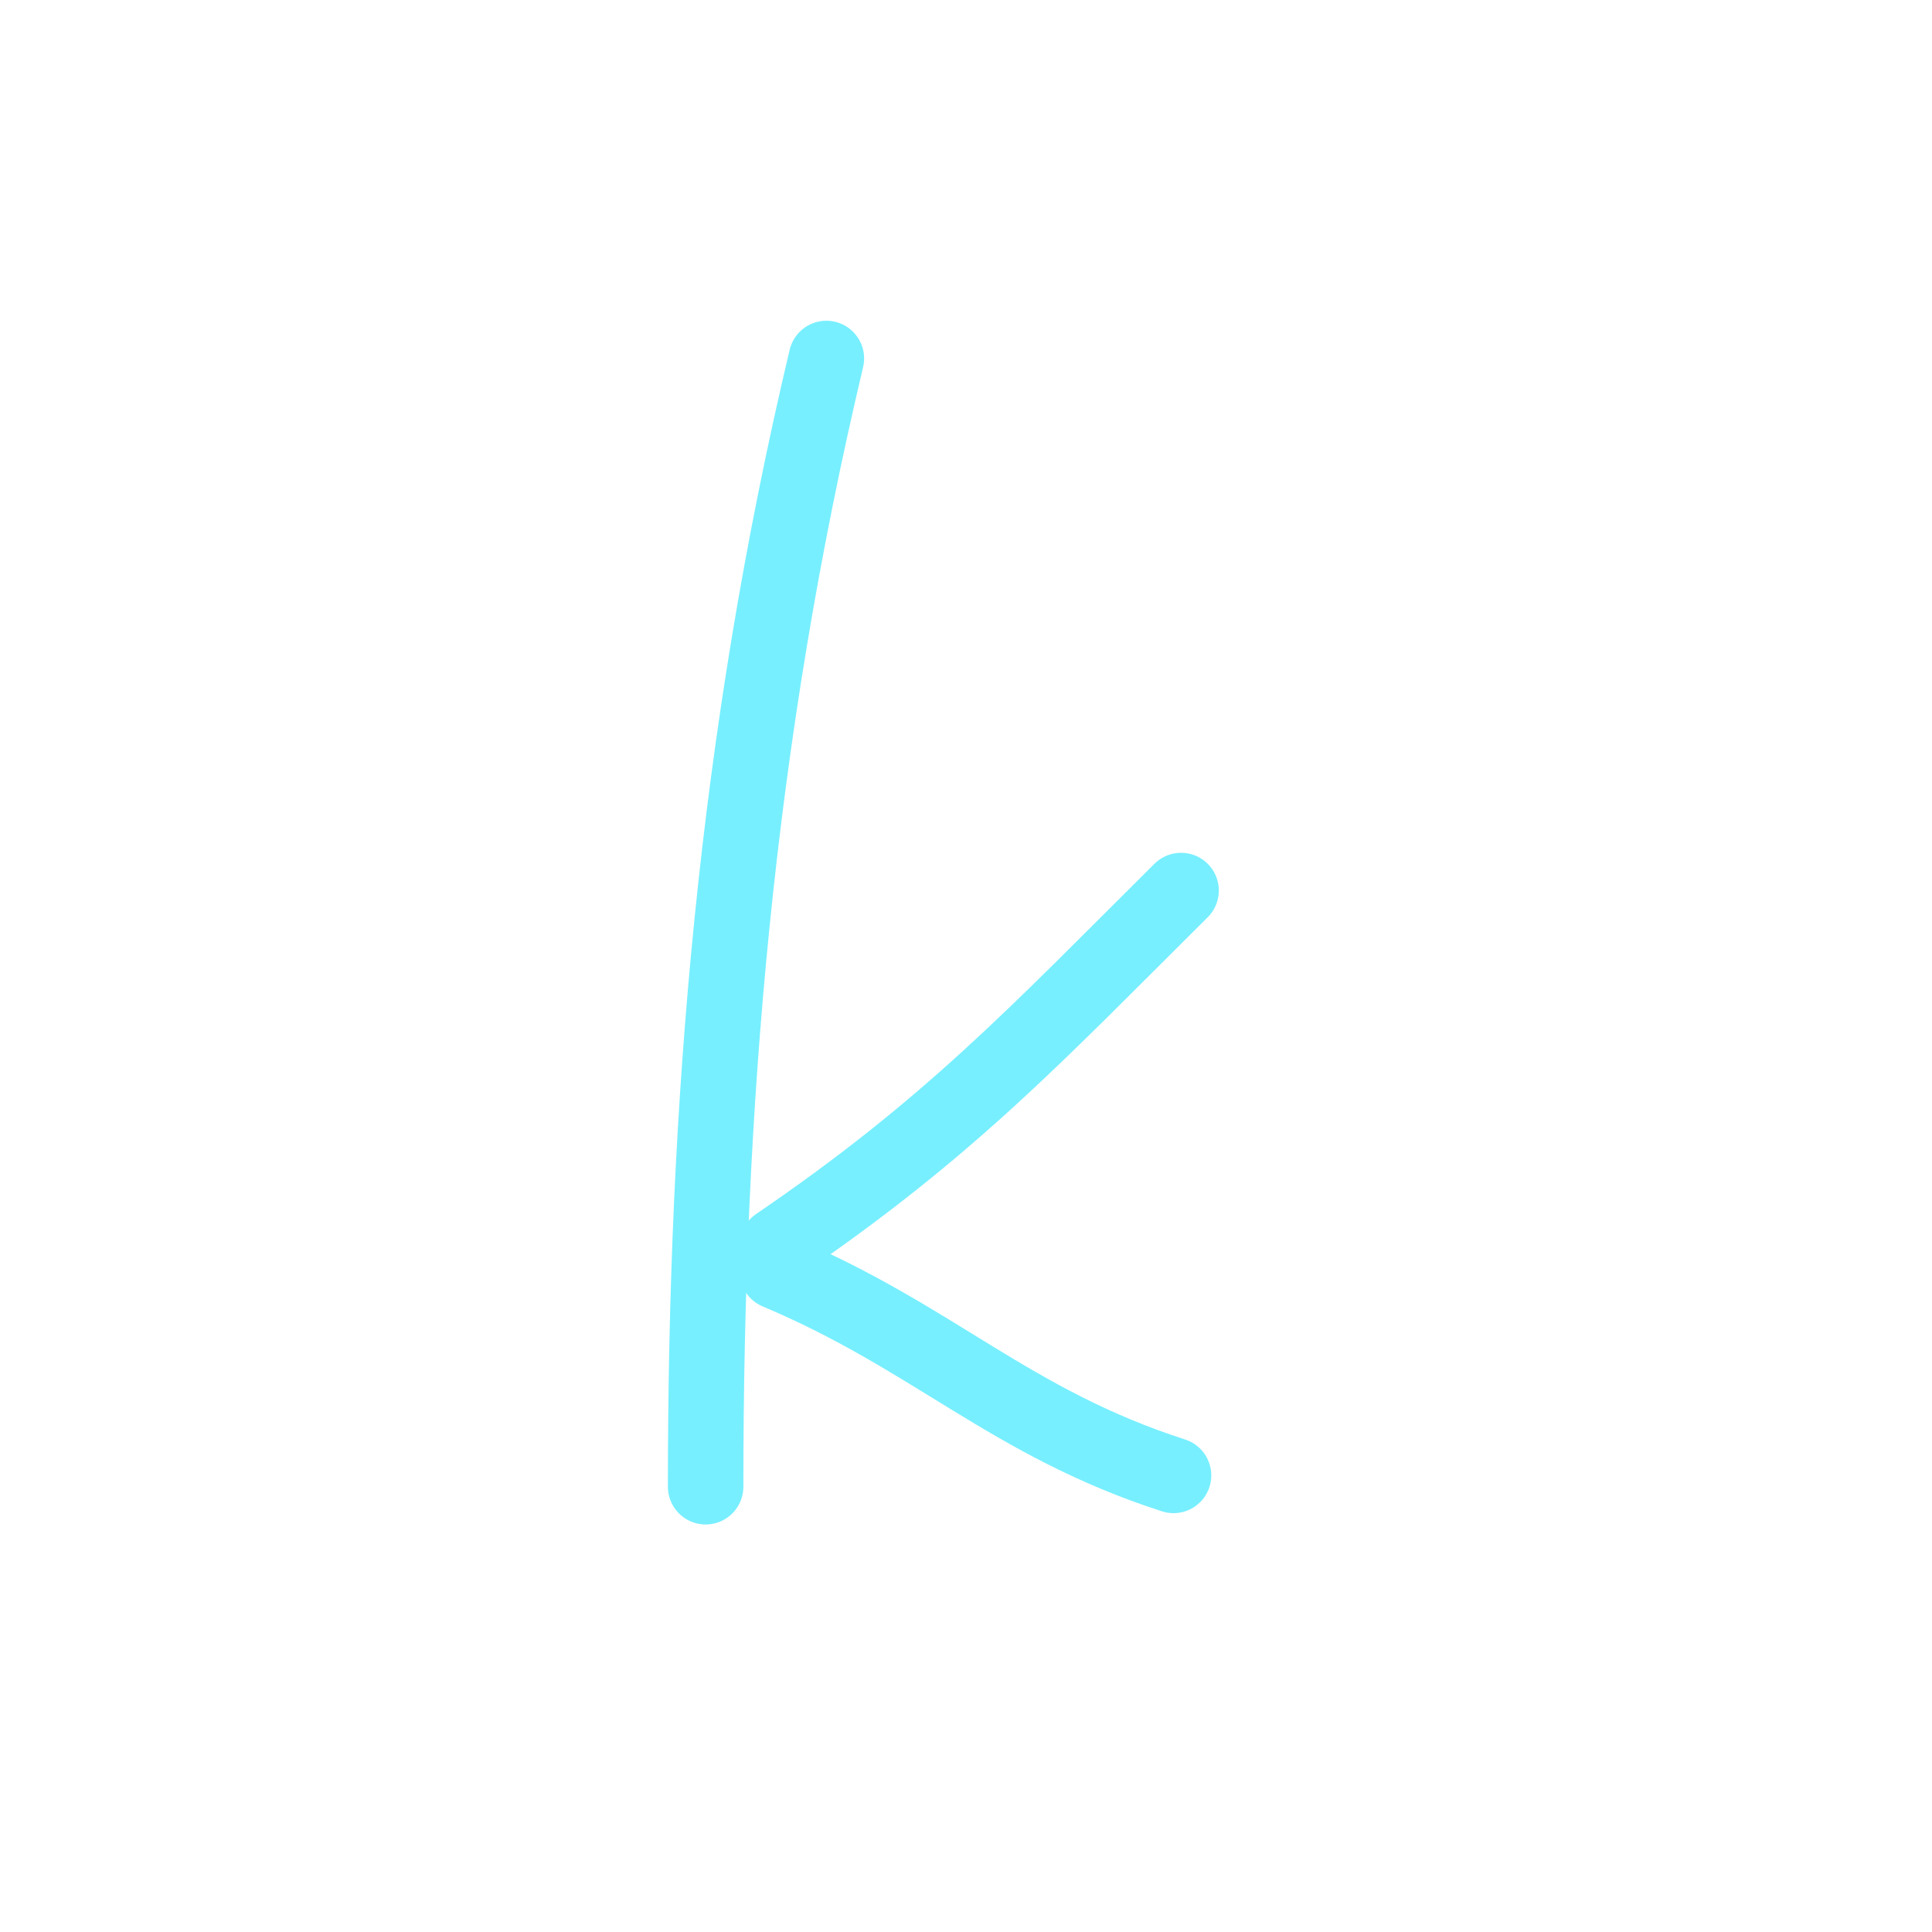
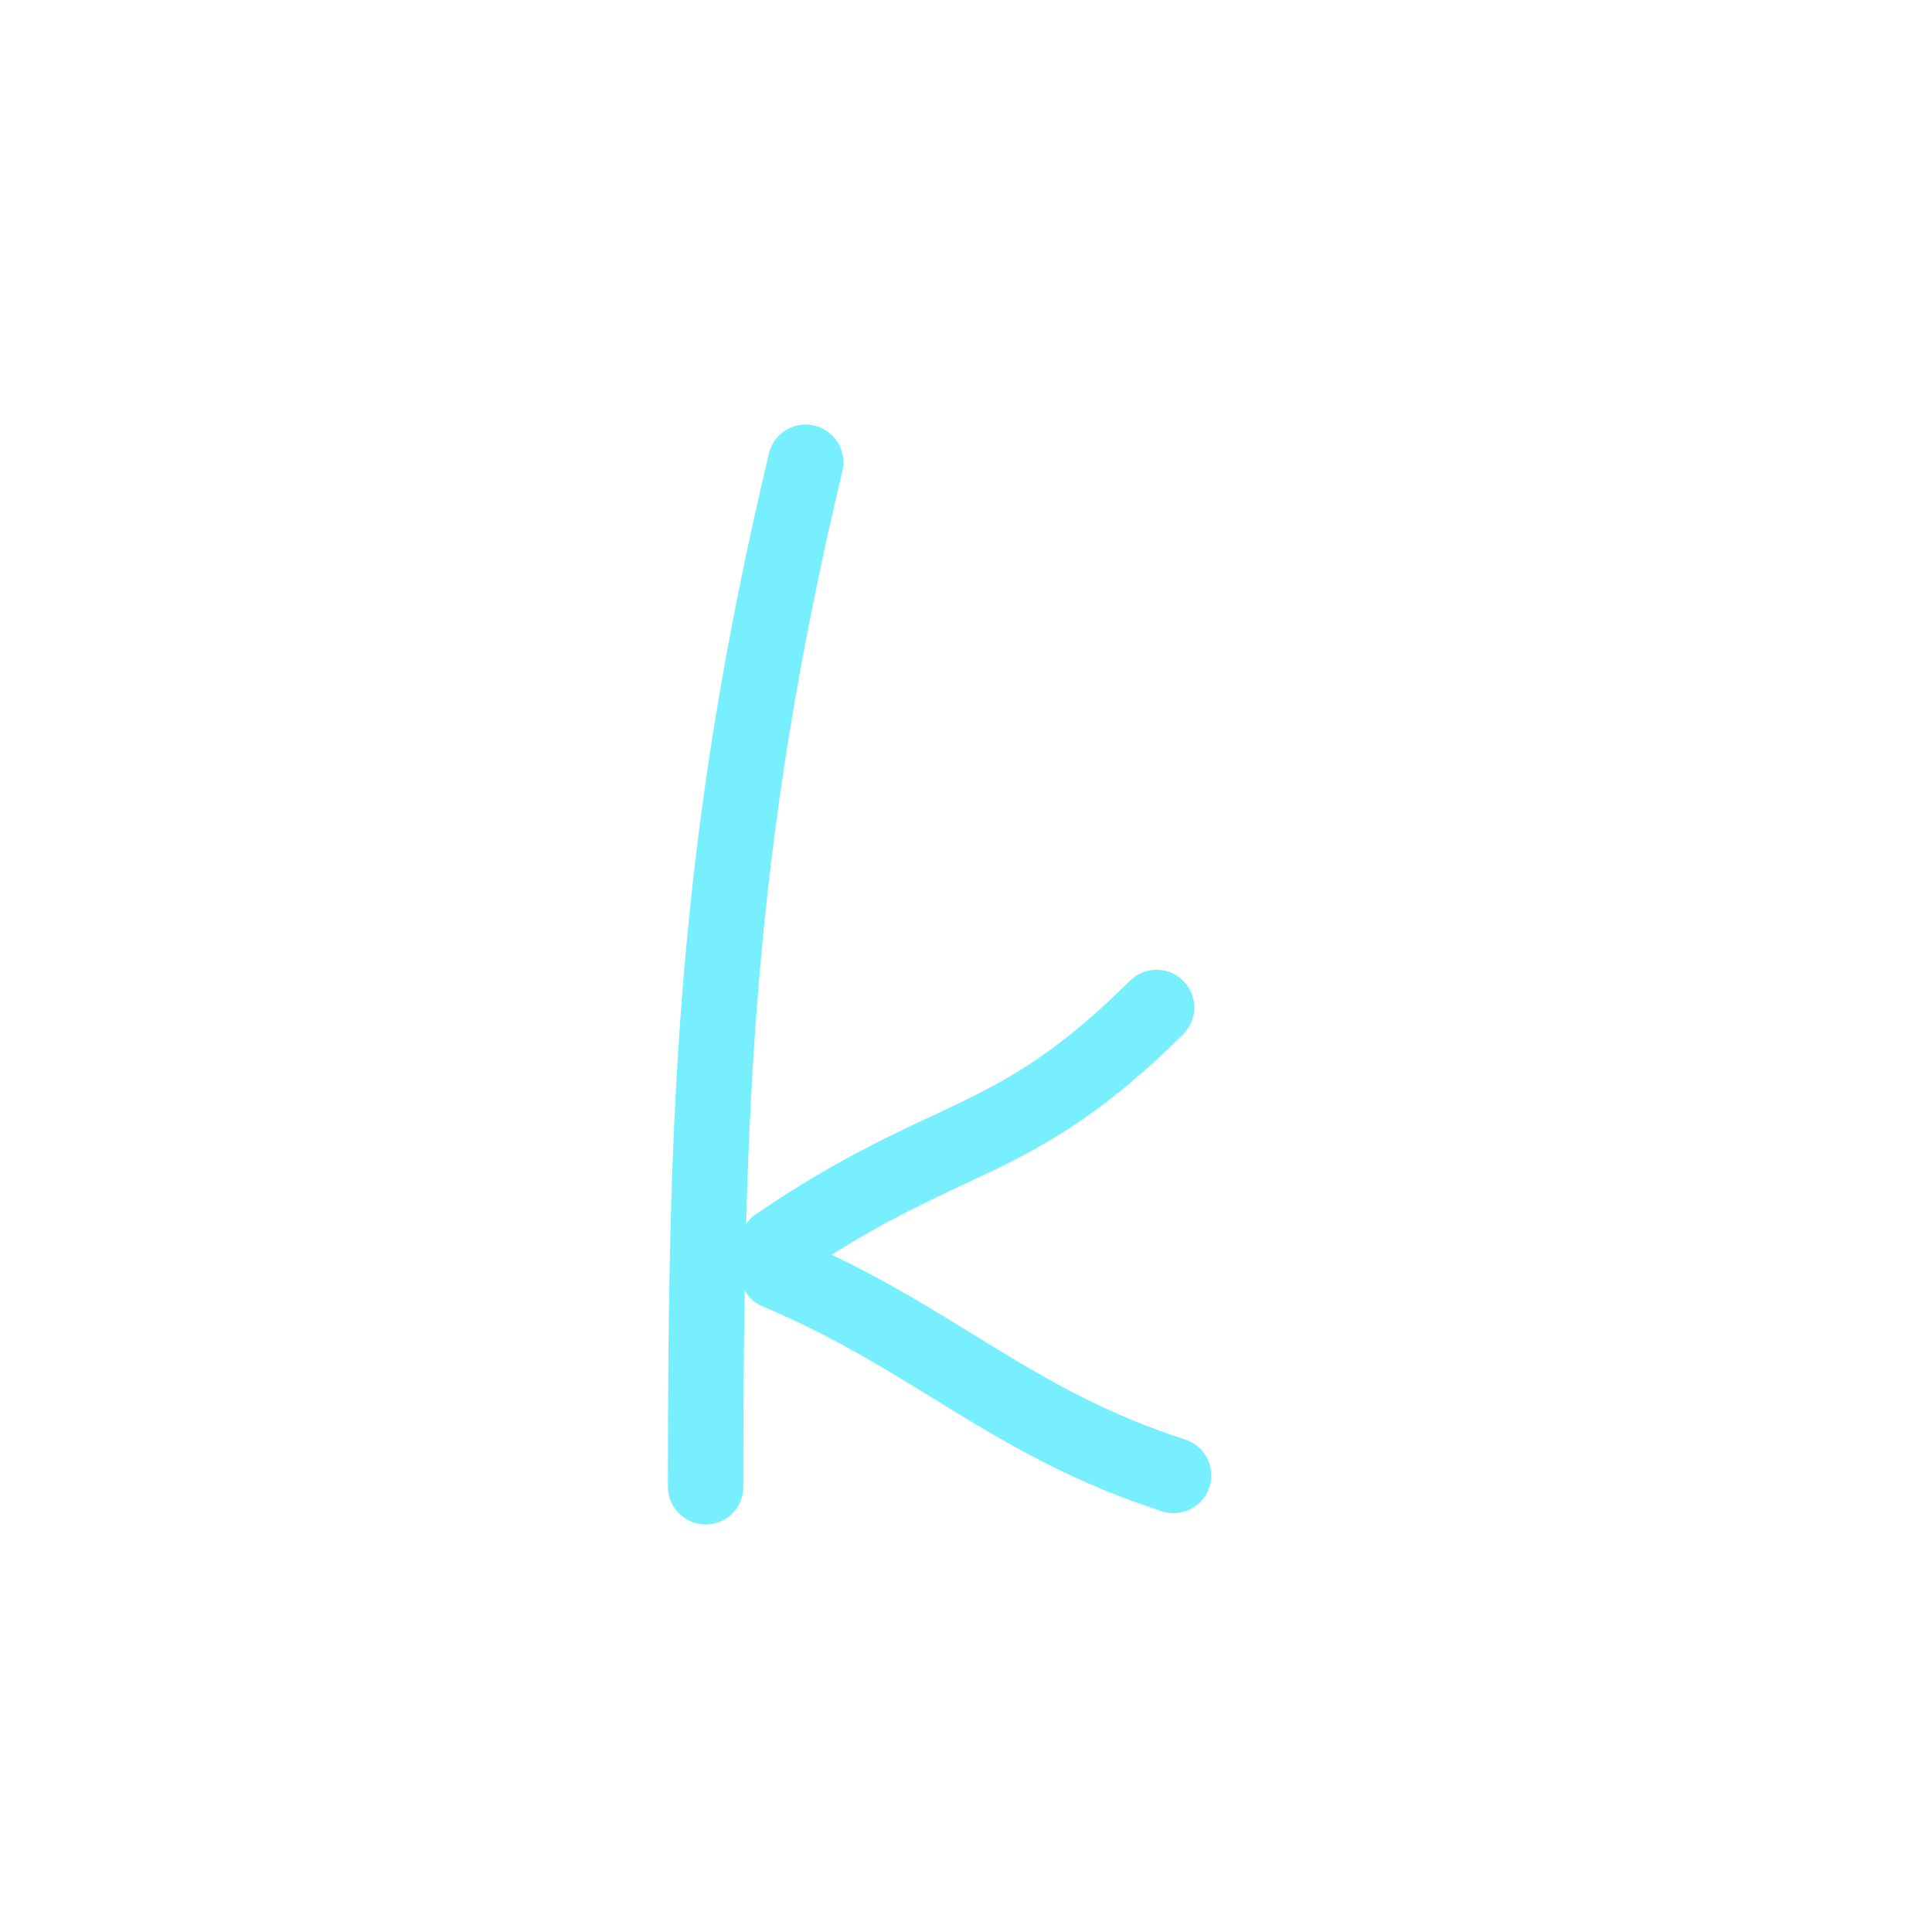
<svg xmlns="http://www.w3.org/2000/svg" width="512" height="512" viewBox="0 0 512 512" fill="none">
-   <path d="M219 95C195 196 187 293 187 394" stroke="#77EFFF" stroke-width="20" stroke-linecap="round" />
-   <path d="M206 330C251.737 298.816 274.54 274.195 313 236" stroke="#77EFFF" stroke-width="20" stroke-linecap="round" />
+   <path d="M213.5 122.5C189.5 223.5 187 293 187 394" stroke="#77EFFF" stroke-width="20" stroke-linecap="round" />
+   <path d="M206 330C251.737 298.816 268.04 305.195 306.5 267" stroke="#77EFFF" stroke-width="20" stroke-linecap="round" />
  <path d="M206 337C247.437 354.442 267.761 377.059 311 391" stroke="#77EFFF" stroke-width="20" stroke-linecap="round" />
</svg>
